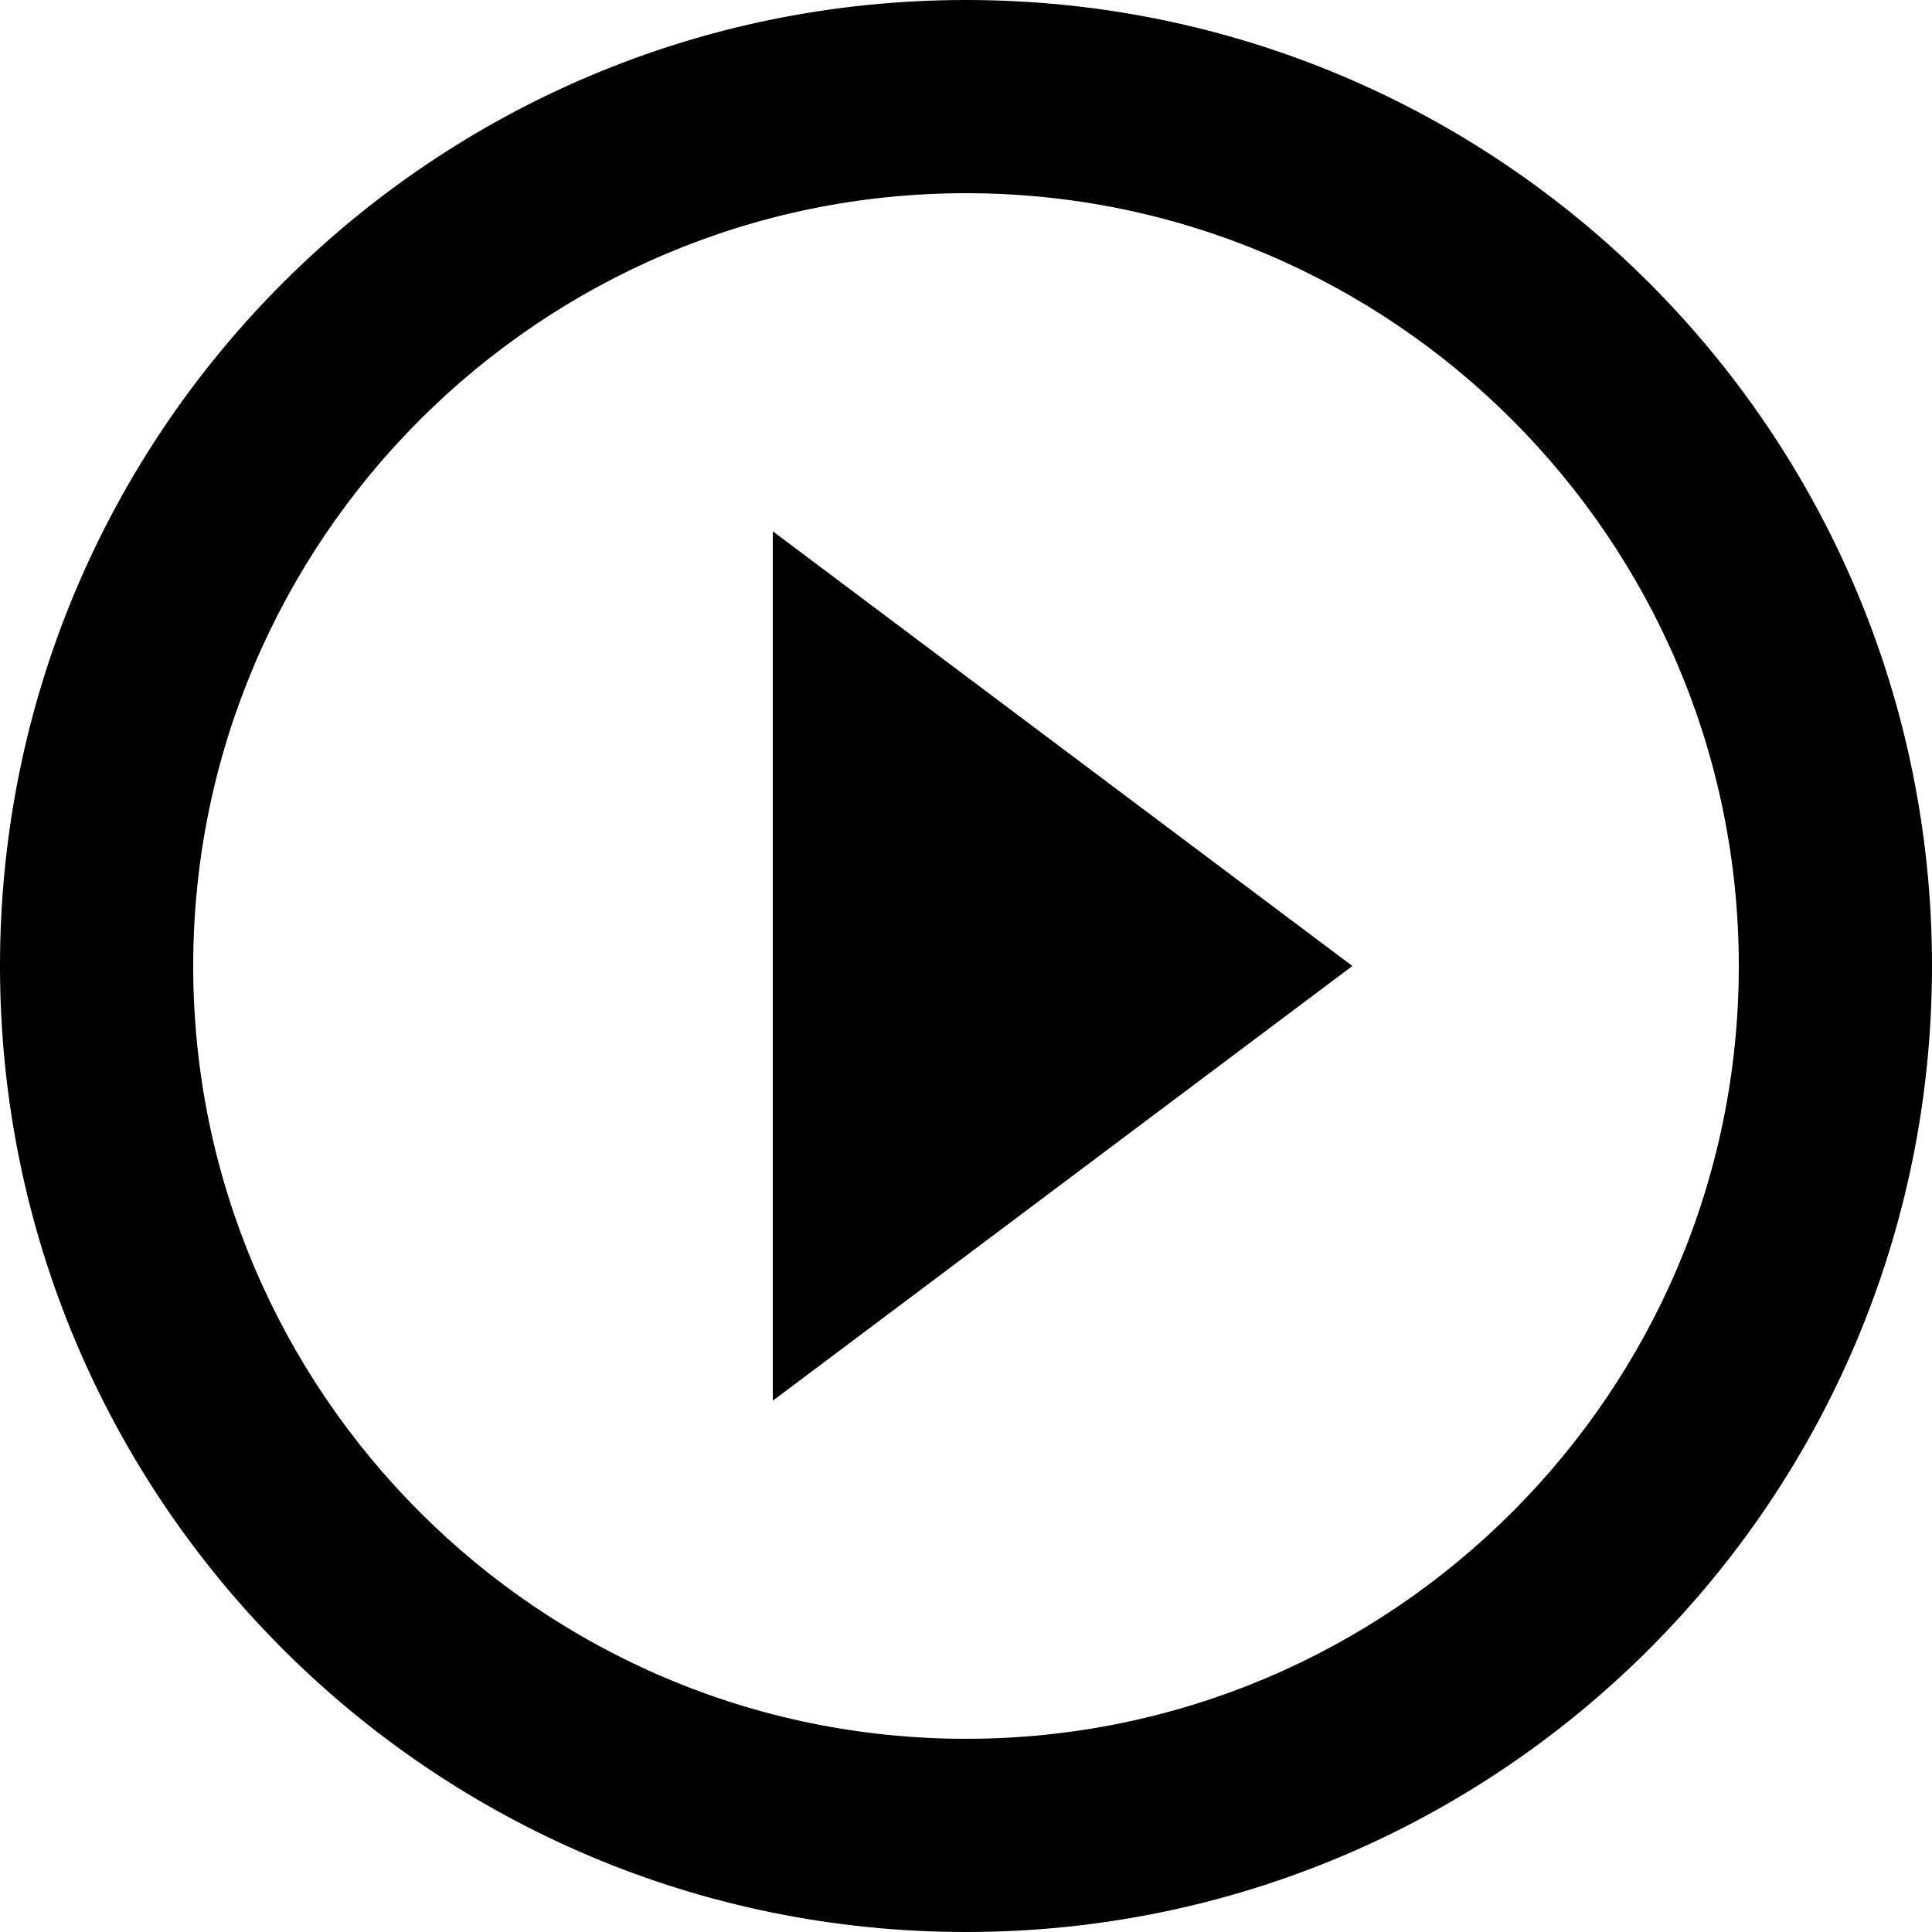
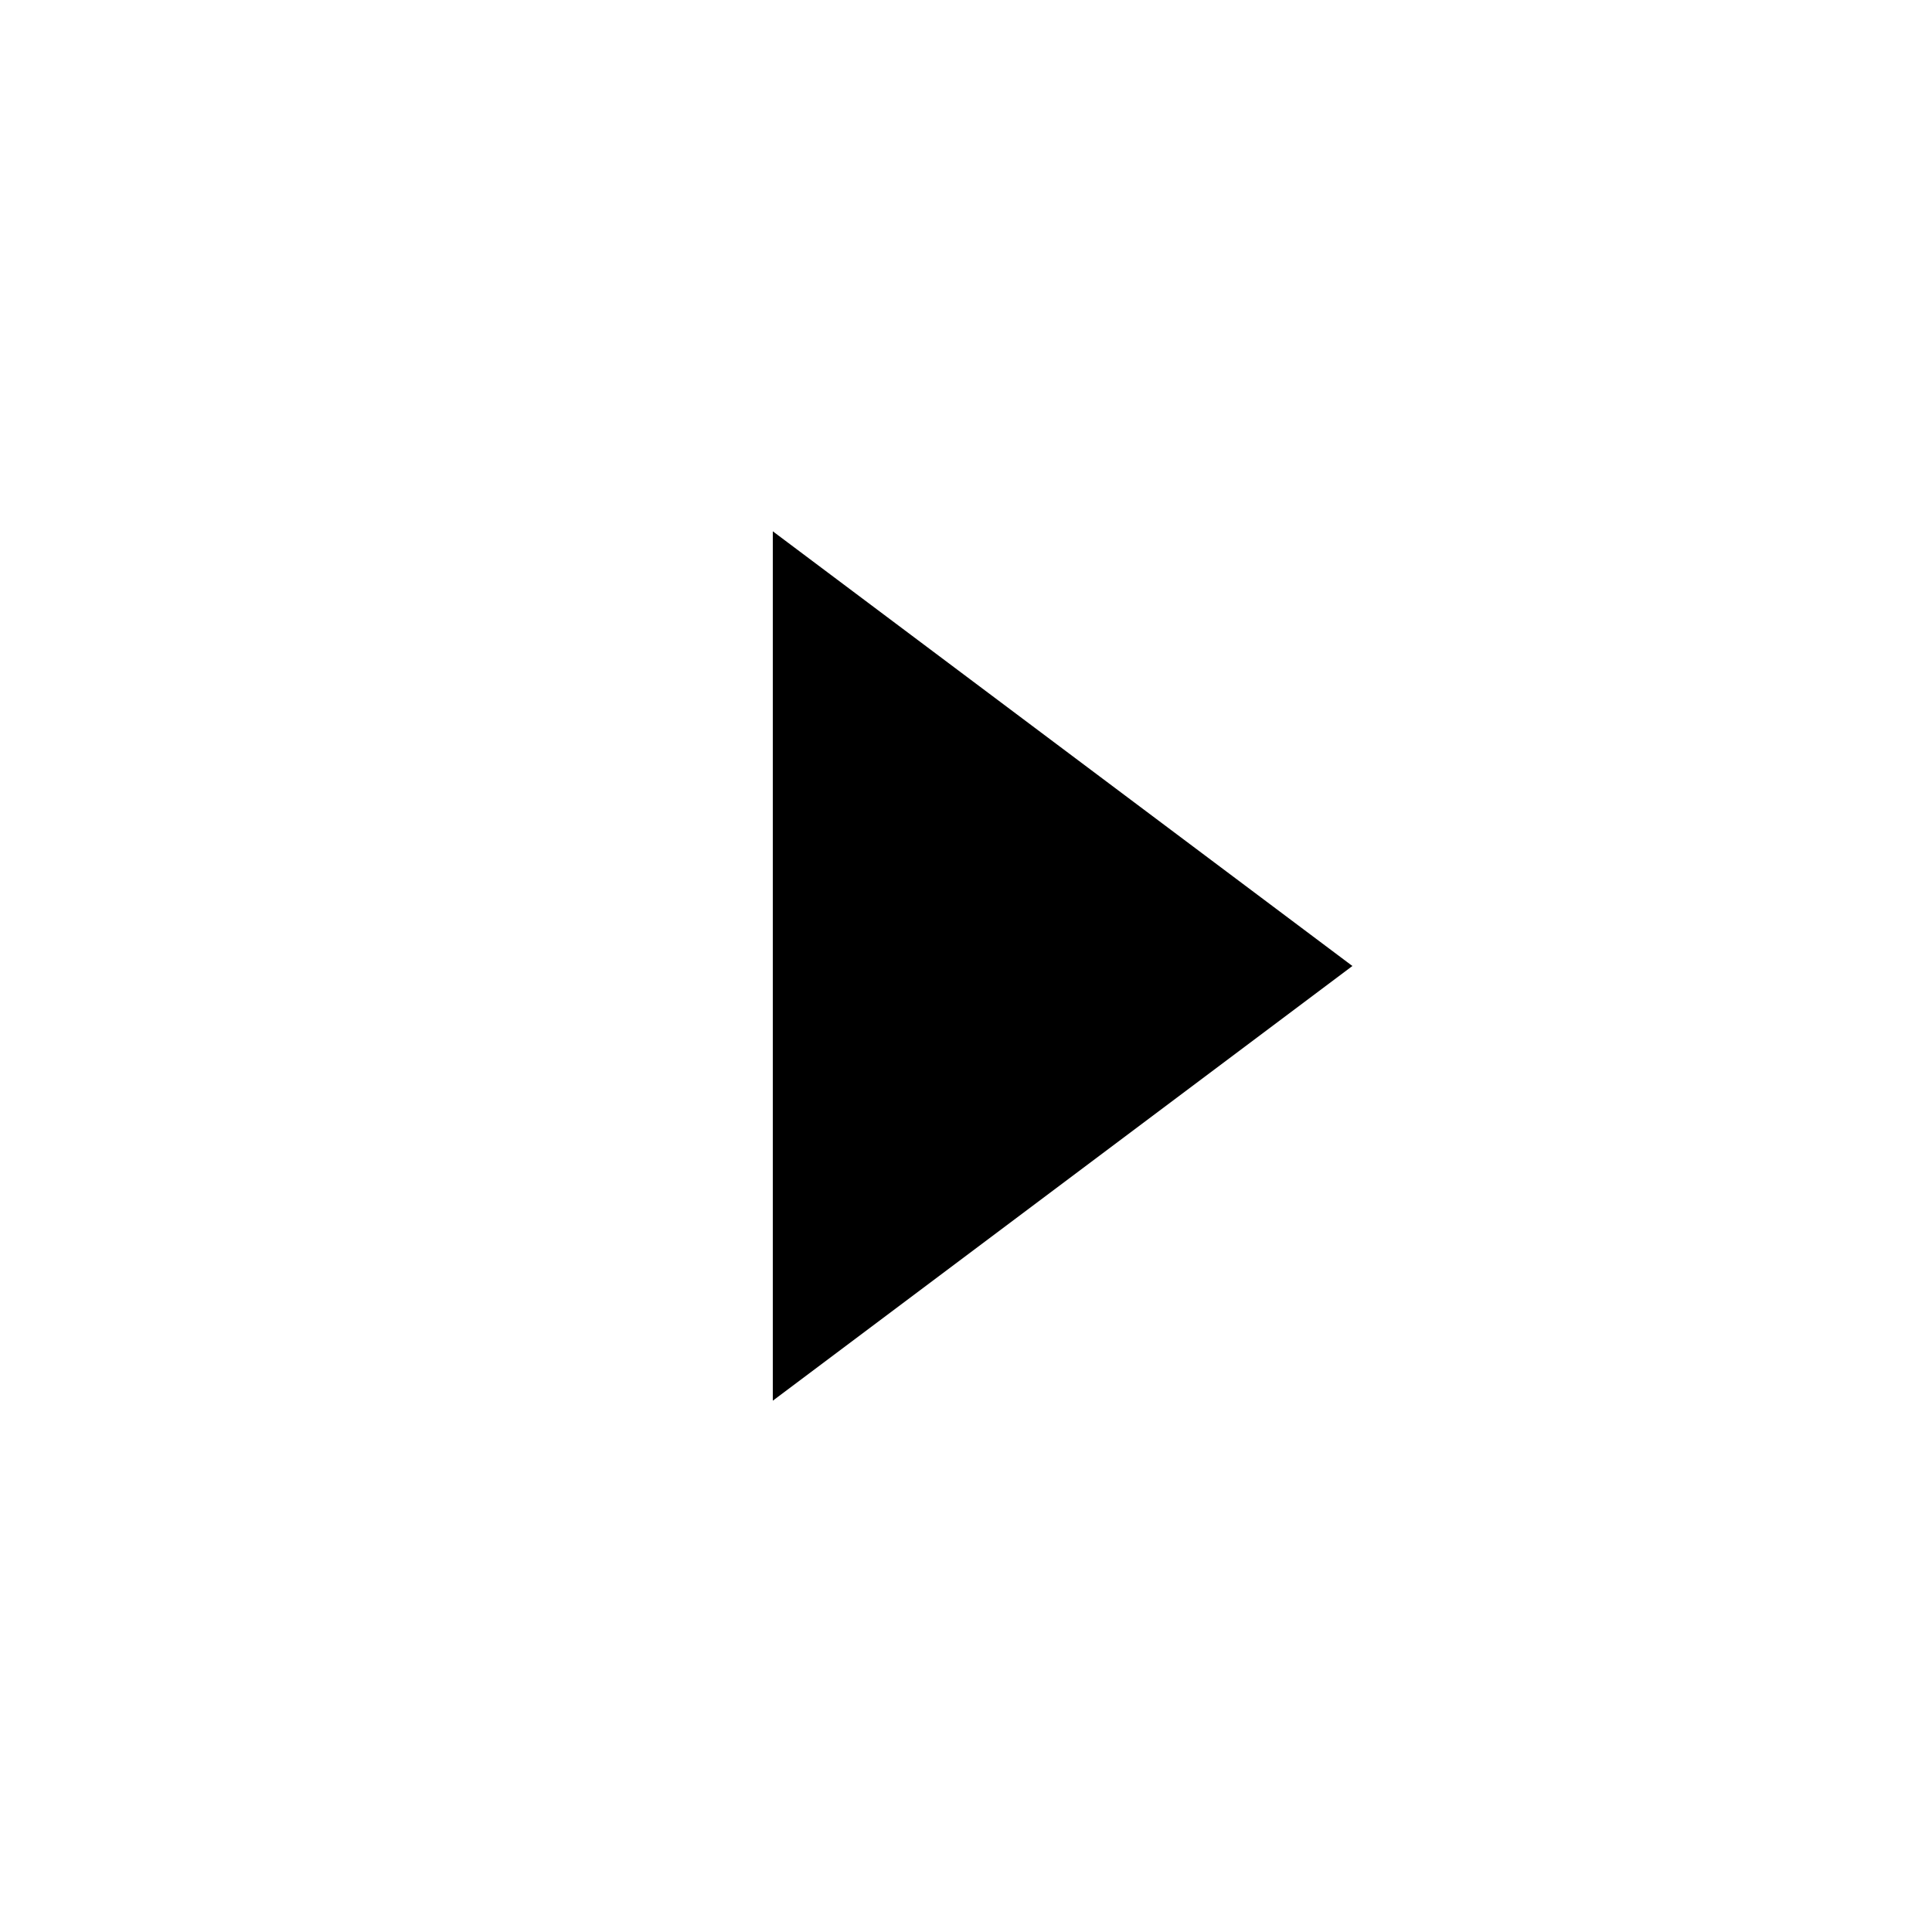
<svg xmlns="http://www.w3.org/2000/svg" version="1.1" id="Capa_1" x="0px" y="0px" viewBox="0 0 426.667 426.667" style="enable-background:new 0 0 426.667 426.667;" xml:space="preserve">
  <g>
    <g>
      <g>
        <polygon points="170.667,309.333 298.667,213.333 170.667,117.333    " />
-         <path d="M213.333,0C95.467,0,0,95.467,0,213.333s95.467,213.333,213.333,213.333S426.667,331.2,426.667,213.333     S331.2,0,213.333,0z M213.333,384c-94.08,0-170.667-76.587-170.667-170.667S119.253,42.667,213.333,42.667     S384,119.253,384,213.333S307.413,384,213.333,384z" />
      </g>
    </g>
  </g>
-   <g>
- </g>
-   <g>
- </g>
-   <g>
- </g>
-   <g>
- </g>
-   <g>
- </g>
-   <g>
- </g>
-   <g>
- </g>
-   <g>
- </g>
-   <g>
- </g>
-   <g>
- </g>
-   <g>
- </g>
-   <g>
- </g>
-   <g>
- </g>
-   <g>
- </g>
-   <g>
- </g>
+   <g />
+   <g />
+   <g />
+   <g />
+   <g />
+   <g />
+   <g />
+   <g />
+   <g />
+   <g />
+   <g />
+   <g />
+   <g />
+   <g />
+   <g />
</svg>
